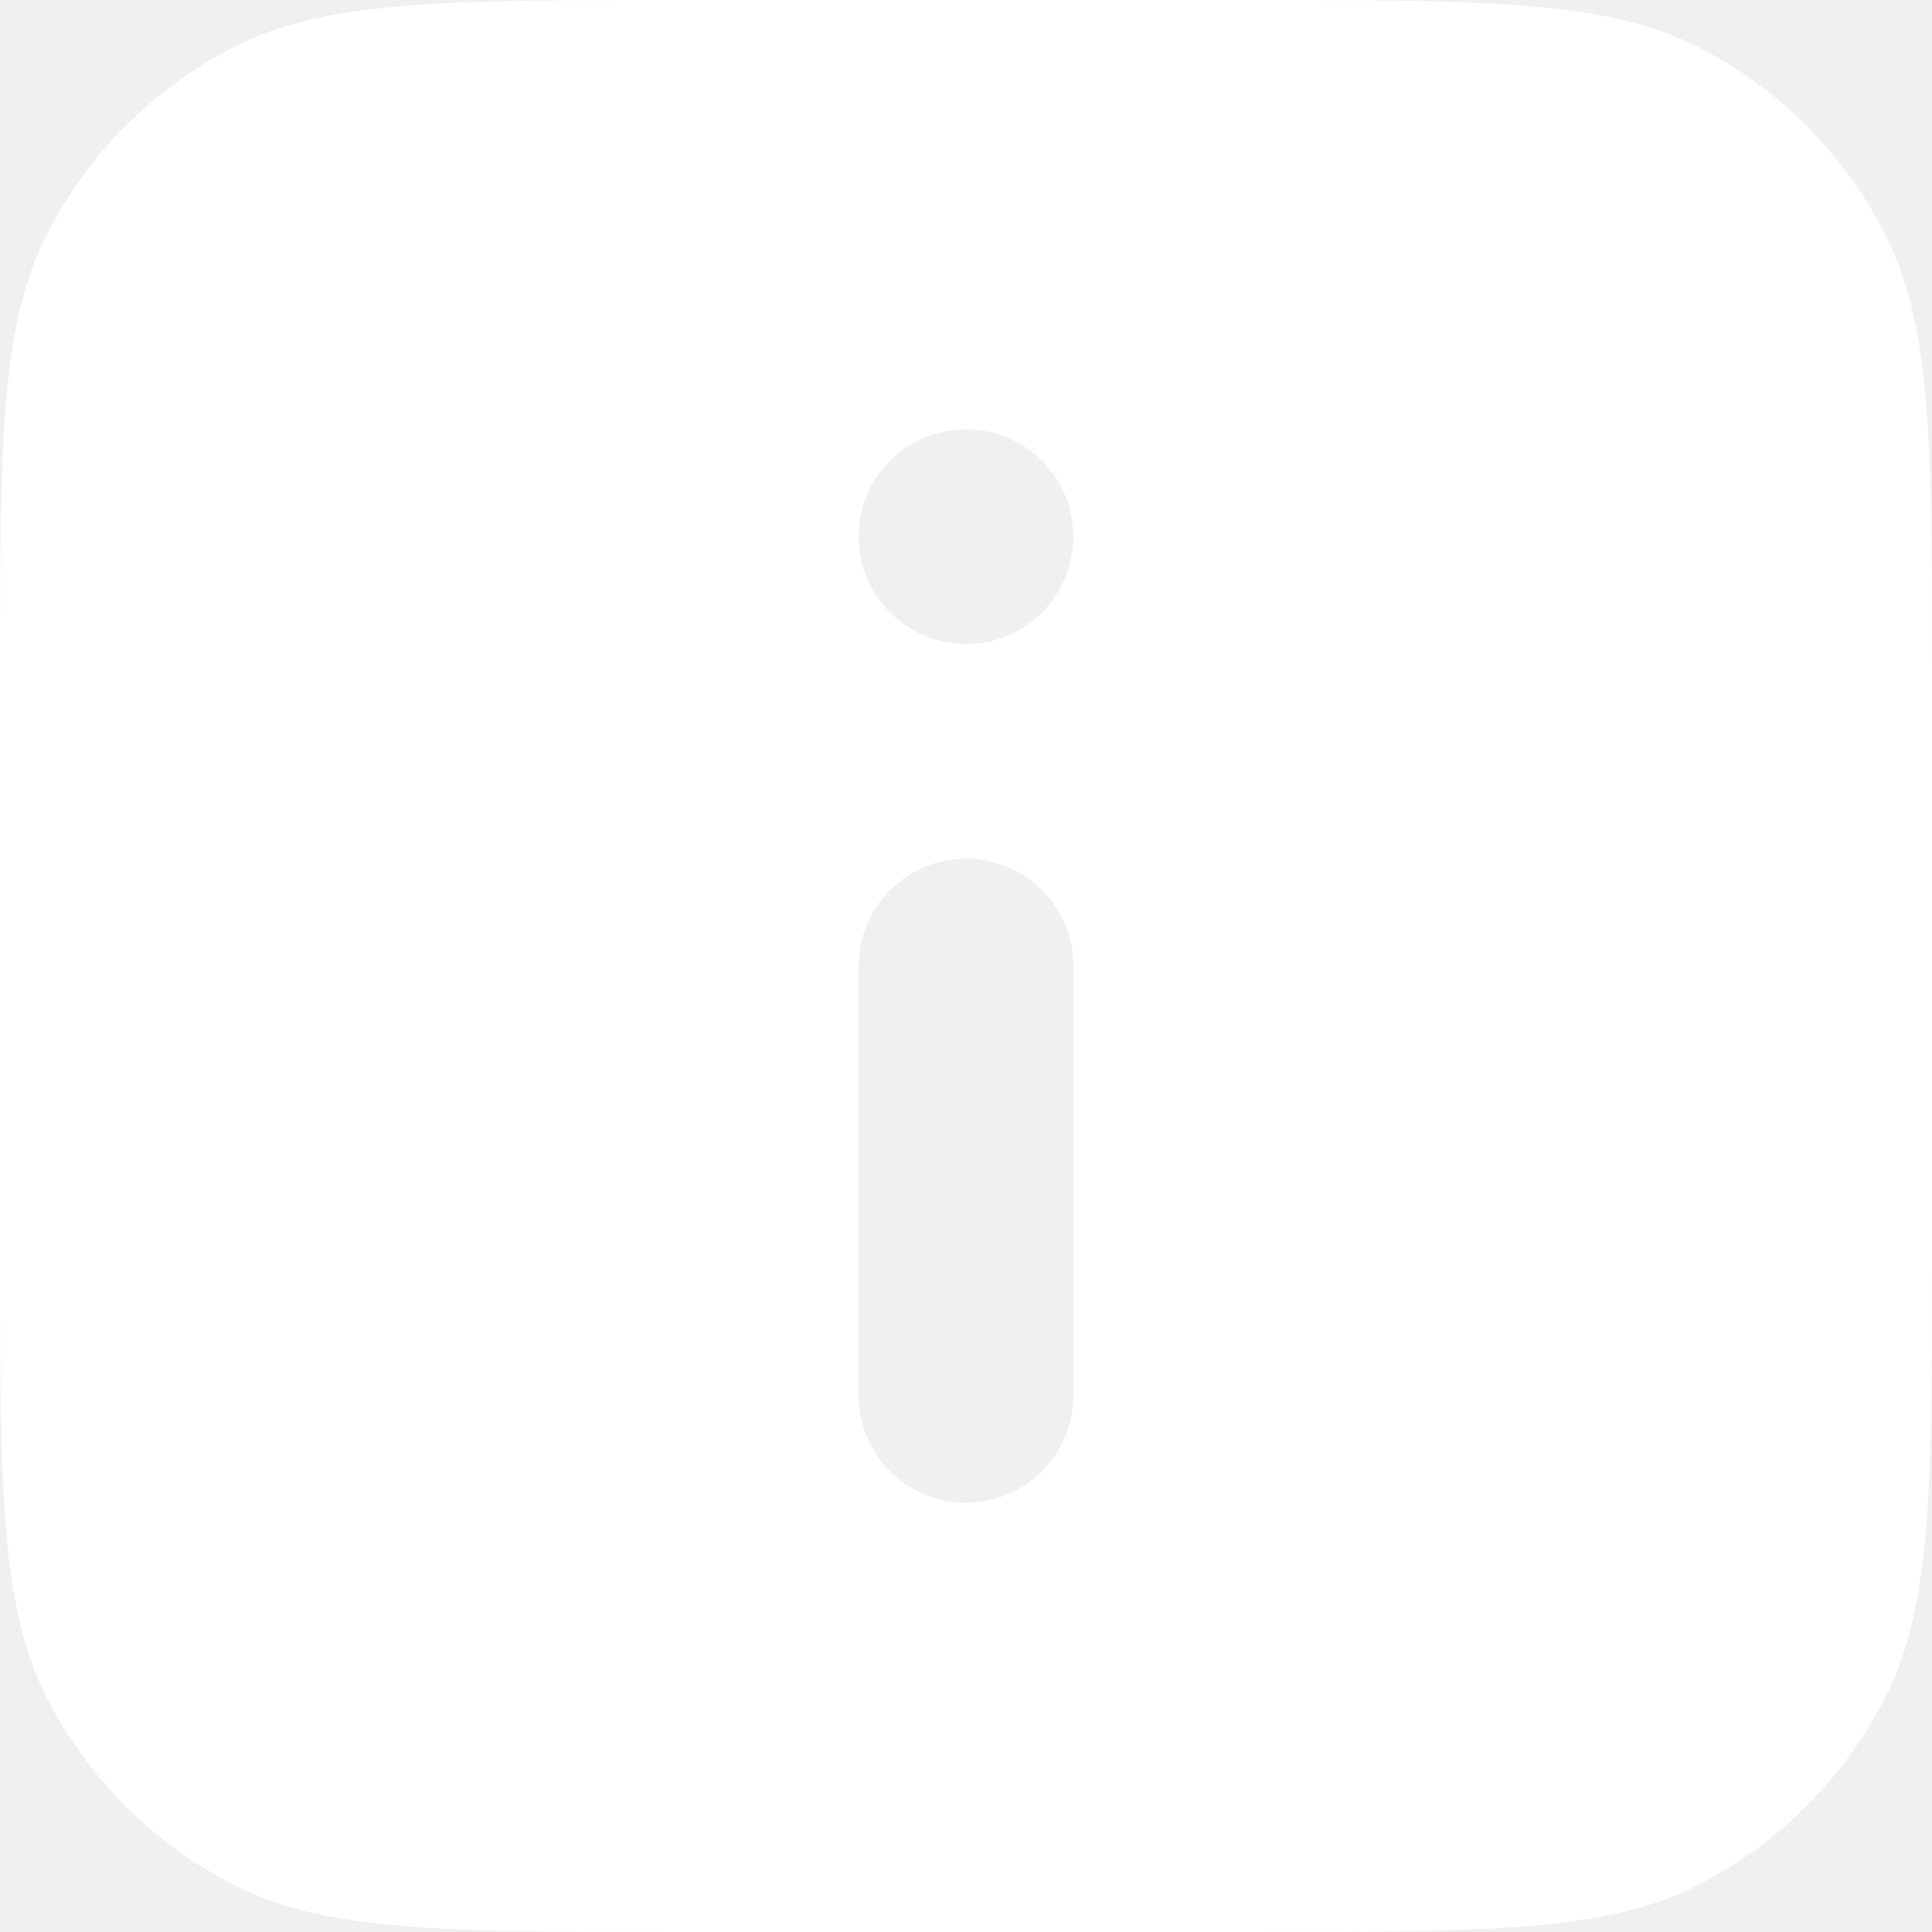
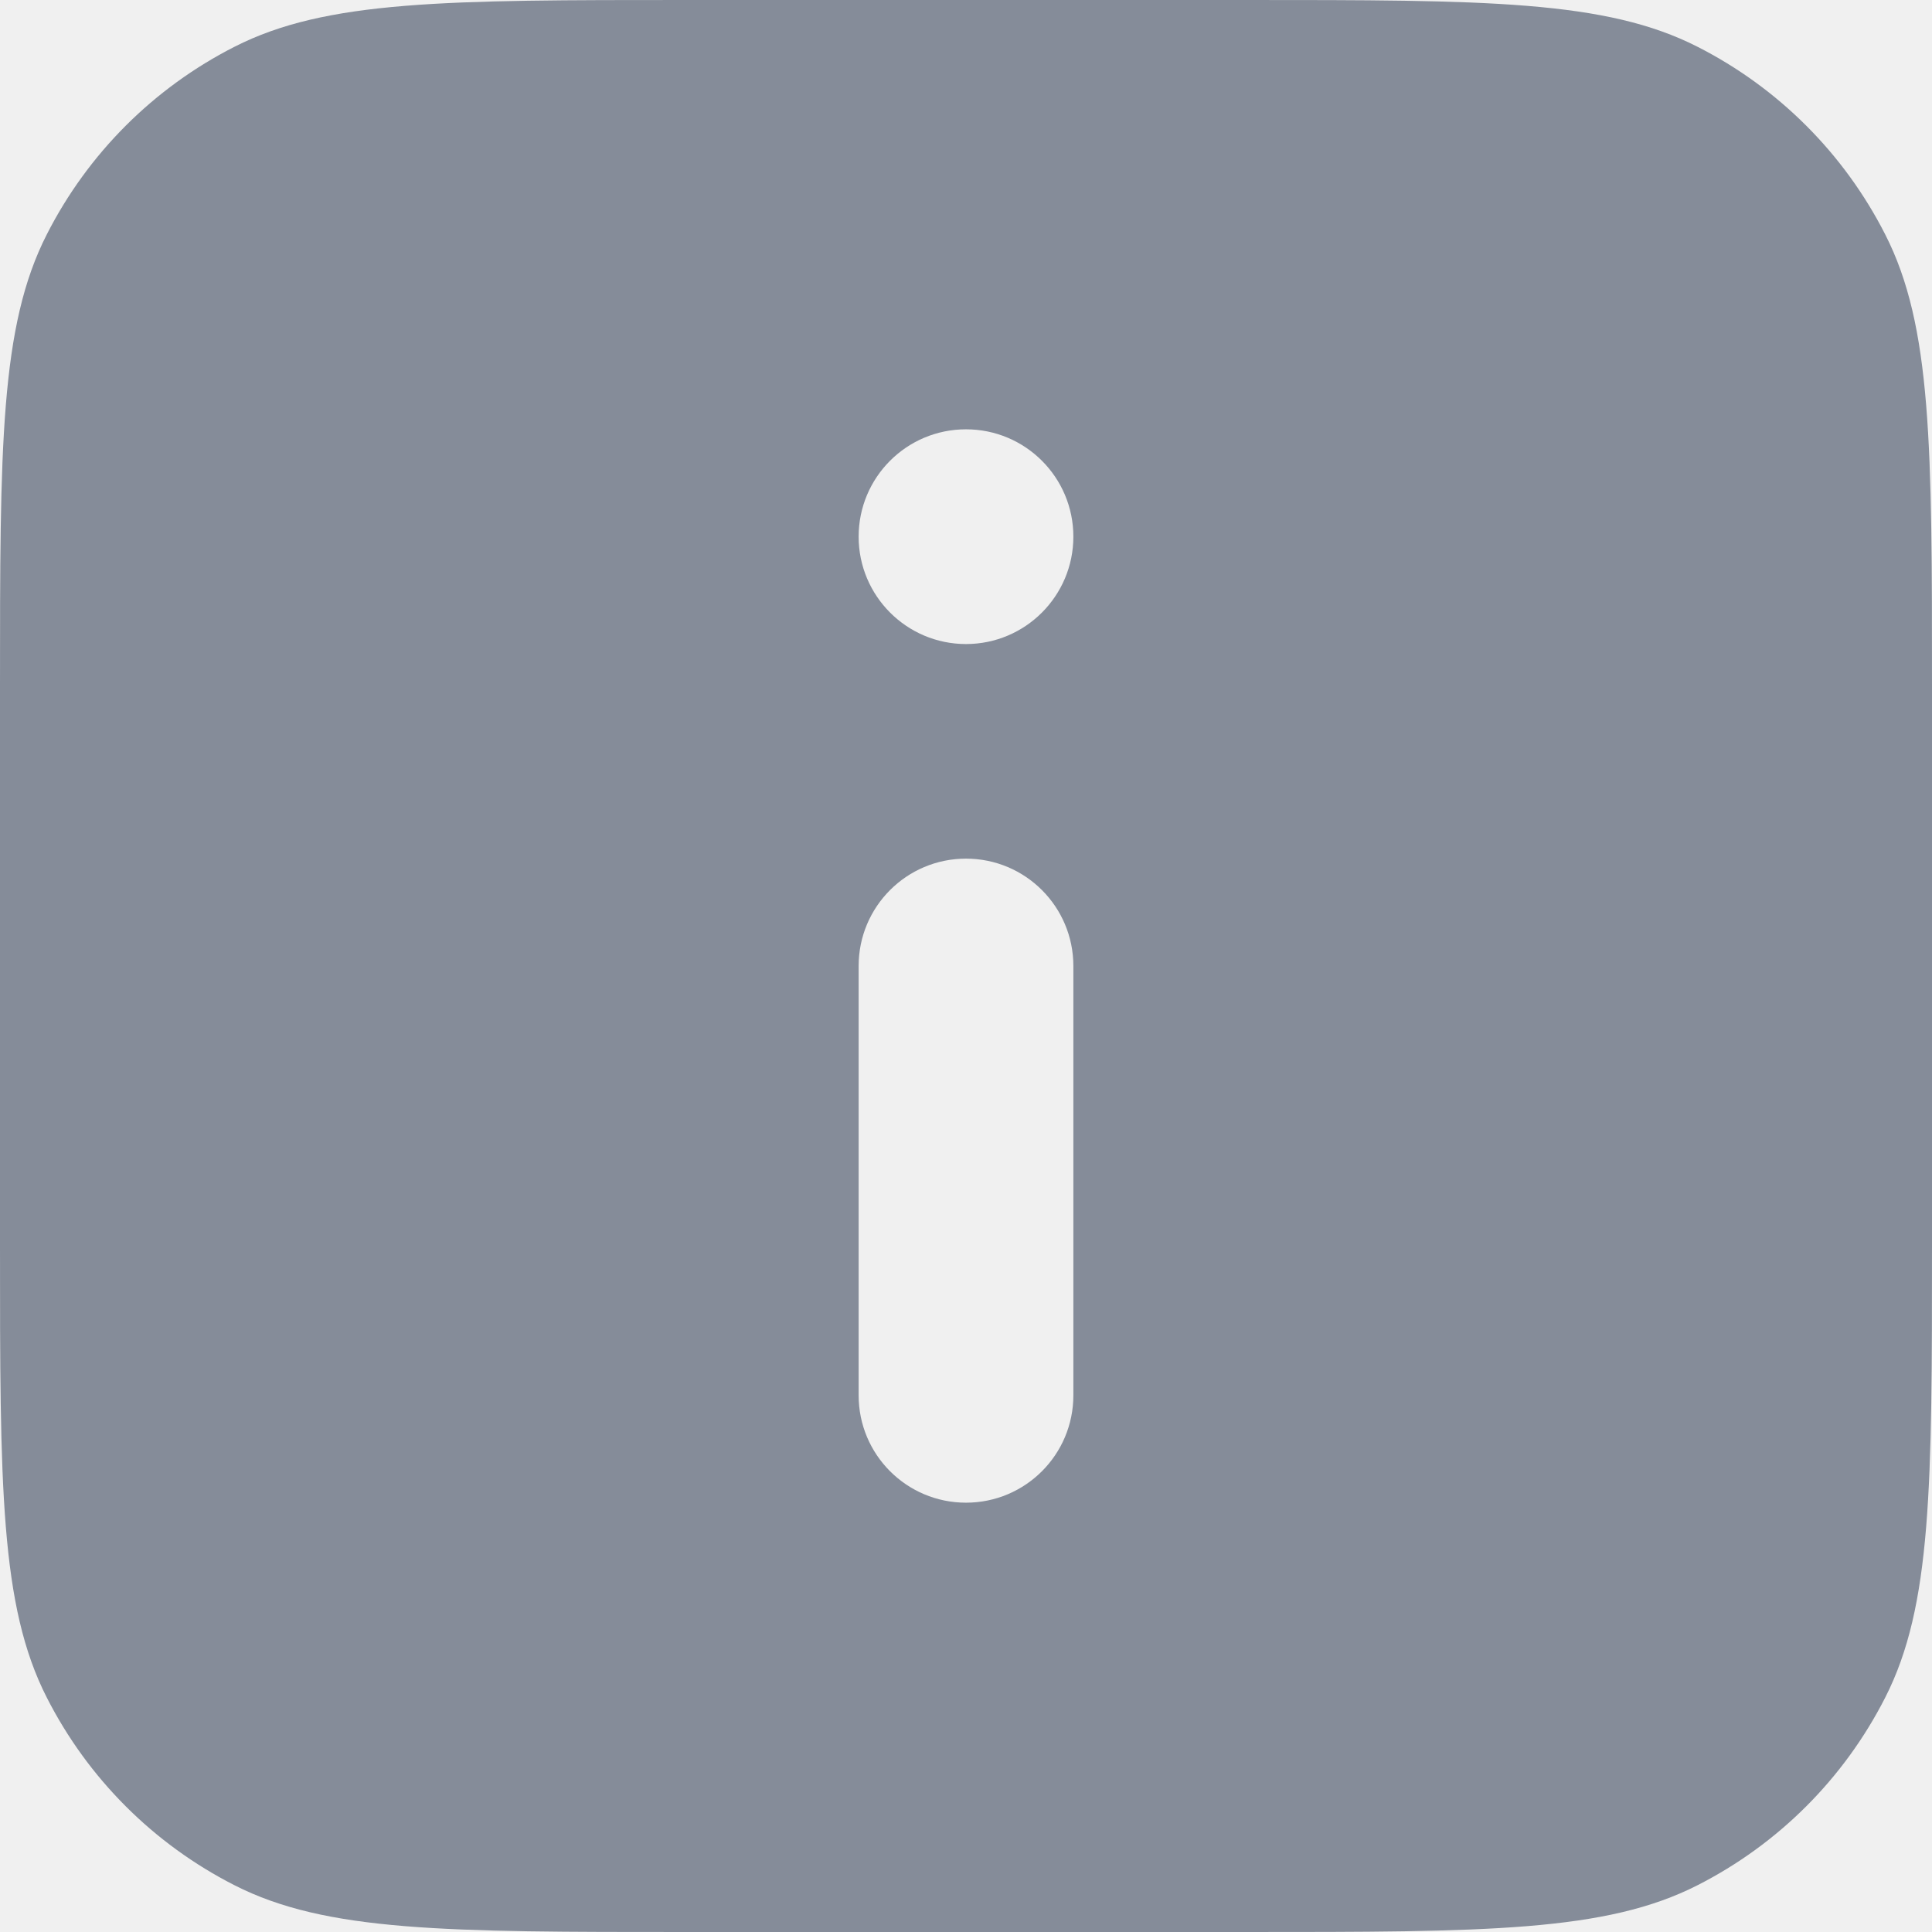
<svg xmlns="http://www.w3.org/2000/svg" width="14" height="14" viewBox="0 0 14 14" fill="none">
-   <path fill-rule="evenodd" clip-rule="evenodd" d="M0 4.978C0 3.235 0 2.364 0.339 1.699C0.637 1.113 1.113 0.637 1.699 0.339C2.364 0 3.235 0 4.978 0H9.022C10.765 0 11.636 0 12.301 0.339C12.887 0.637 13.363 1.113 13.661 1.699C14 2.364 14 3.235 14 4.978V9.022C14 10.765 14 11.636 13.661 12.301C13.363 12.887 12.887 13.363 12.301 13.661C11.636 14 10.765 14 9.022 14H4.978C3.235 14 2.364 14 1.699 13.661C1.113 13.363 0.637 12.887 0.339 12.301C0 11.636 0 10.765 0 9.022V4.978ZM7 6.222C7.43 6.222 7.778 6.57 7.778 7V10.111C7.778 10.541 7.43 10.889 7 10.889C6.57 10.889 6.222 10.541 6.222 10.111V7C6.222 6.57 6.57 6.222 7 6.222ZM7 3.111C6.57 3.111 6.222 3.459 6.222 3.889C6.222 4.318 6.57 4.667 7 4.667C7.43 4.667 7.778 4.318 7.778 3.889C7.778 3.459 7.43 3.111 7 3.111Z" fill="white" />
+   <path fill-rule="evenodd" clip-rule="evenodd" d="M0 4.978C0 3.235 0 2.364 0.339 1.699C0.637 1.113 1.113 0.637 1.699 0.339C2.364 0 3.235 0 4.978 0H9.022C10.765 0 11.636 0 12.301 0.339C12.887 0.637 13.363 1.113 13.661 1.699C14 2.364 14 3.235 14 4.978V9.022C14 10.765 14 11.636 13.661 12.301C13.363 12.887 12.887 13.363 12.301 13.661C11.636 14 10.765 14 9.022 14H4.978C3.235 14 2.364 14 1.699 13.661C1.113 13.363 0.637 12.887 0.339 12.301C0 11.636 0 10.765 0 9.022V4.978ZM7 6.222C7.43 6.222 7.778 6.57 7.778 7V10.111C7.778 10.541 7.43 10.889 7 10.889C6.57 10.889 6.222 10.541 6.222 10.111V7C6.222 6.57 6.57 6.222 7 6.222ZM7 3.111C6.57 3.111 6.222 3.459 6.222 3.889C6.222 4.318 6.57 4.667 7 4.667C7.43 4.667 7.778 4.318 7.778 3.889C7.778 3.459 7.43 3.111 7 3.111Z" fill="#858c99" />
</svg>
